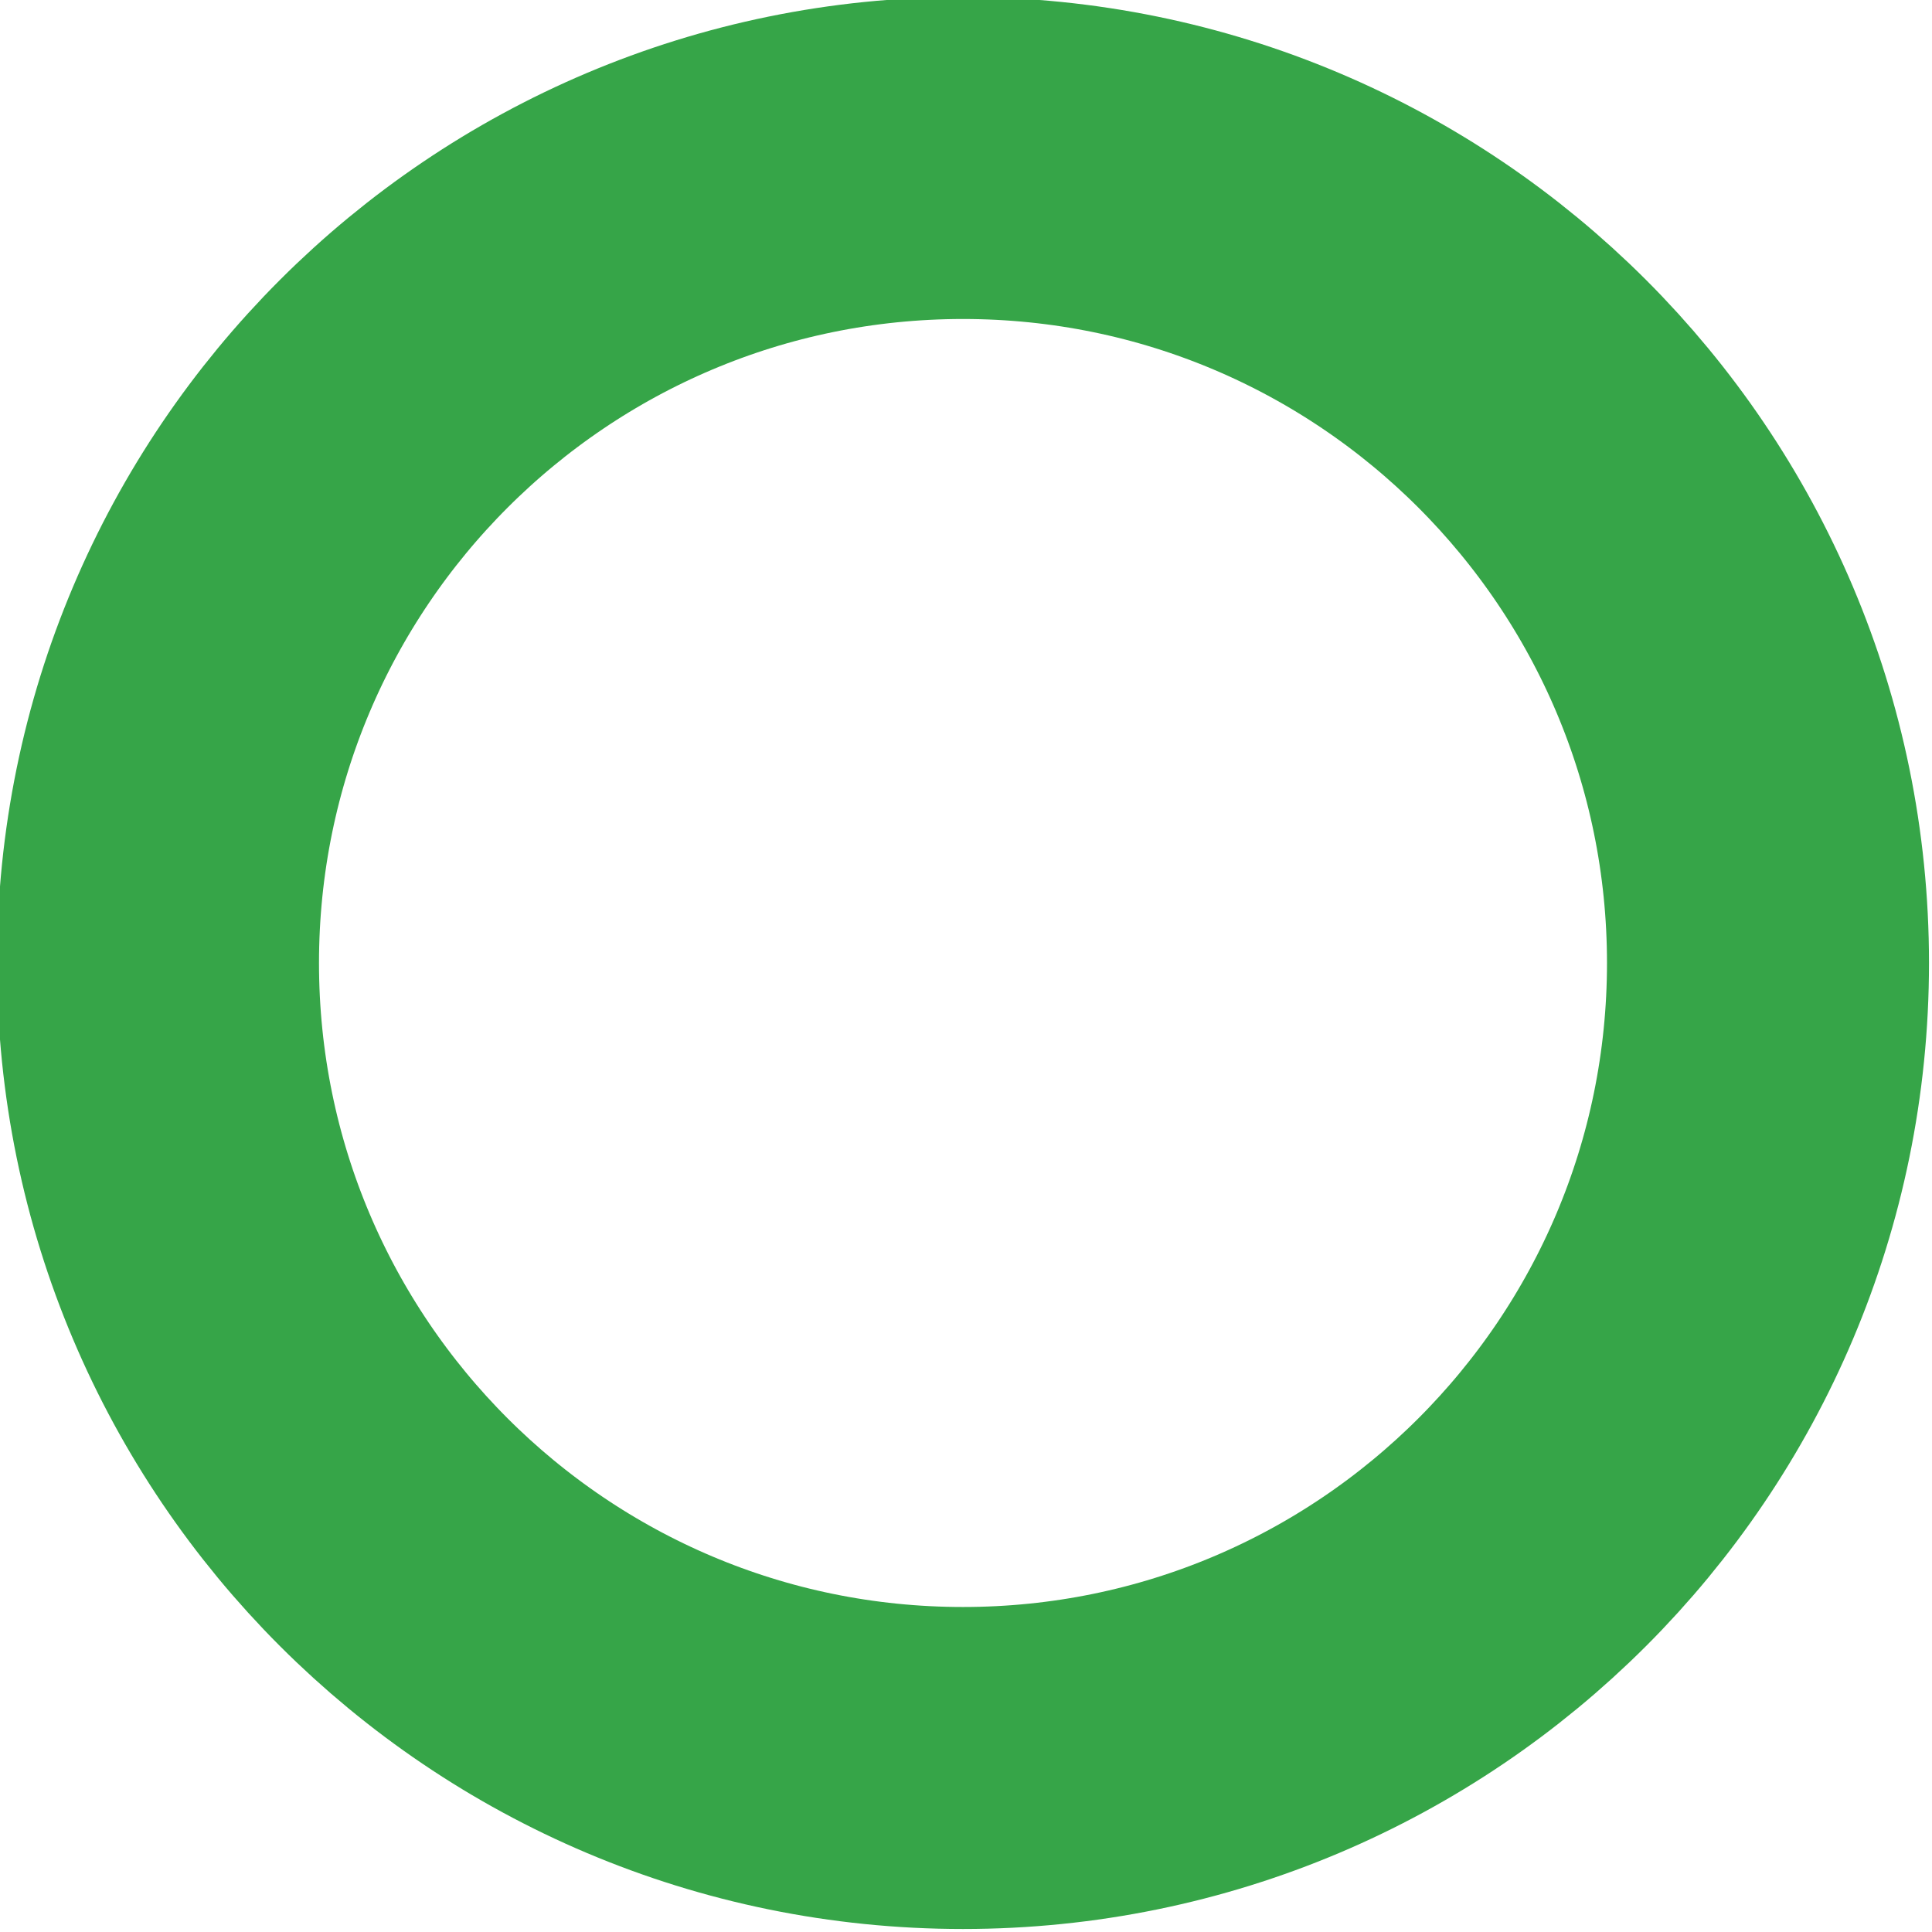
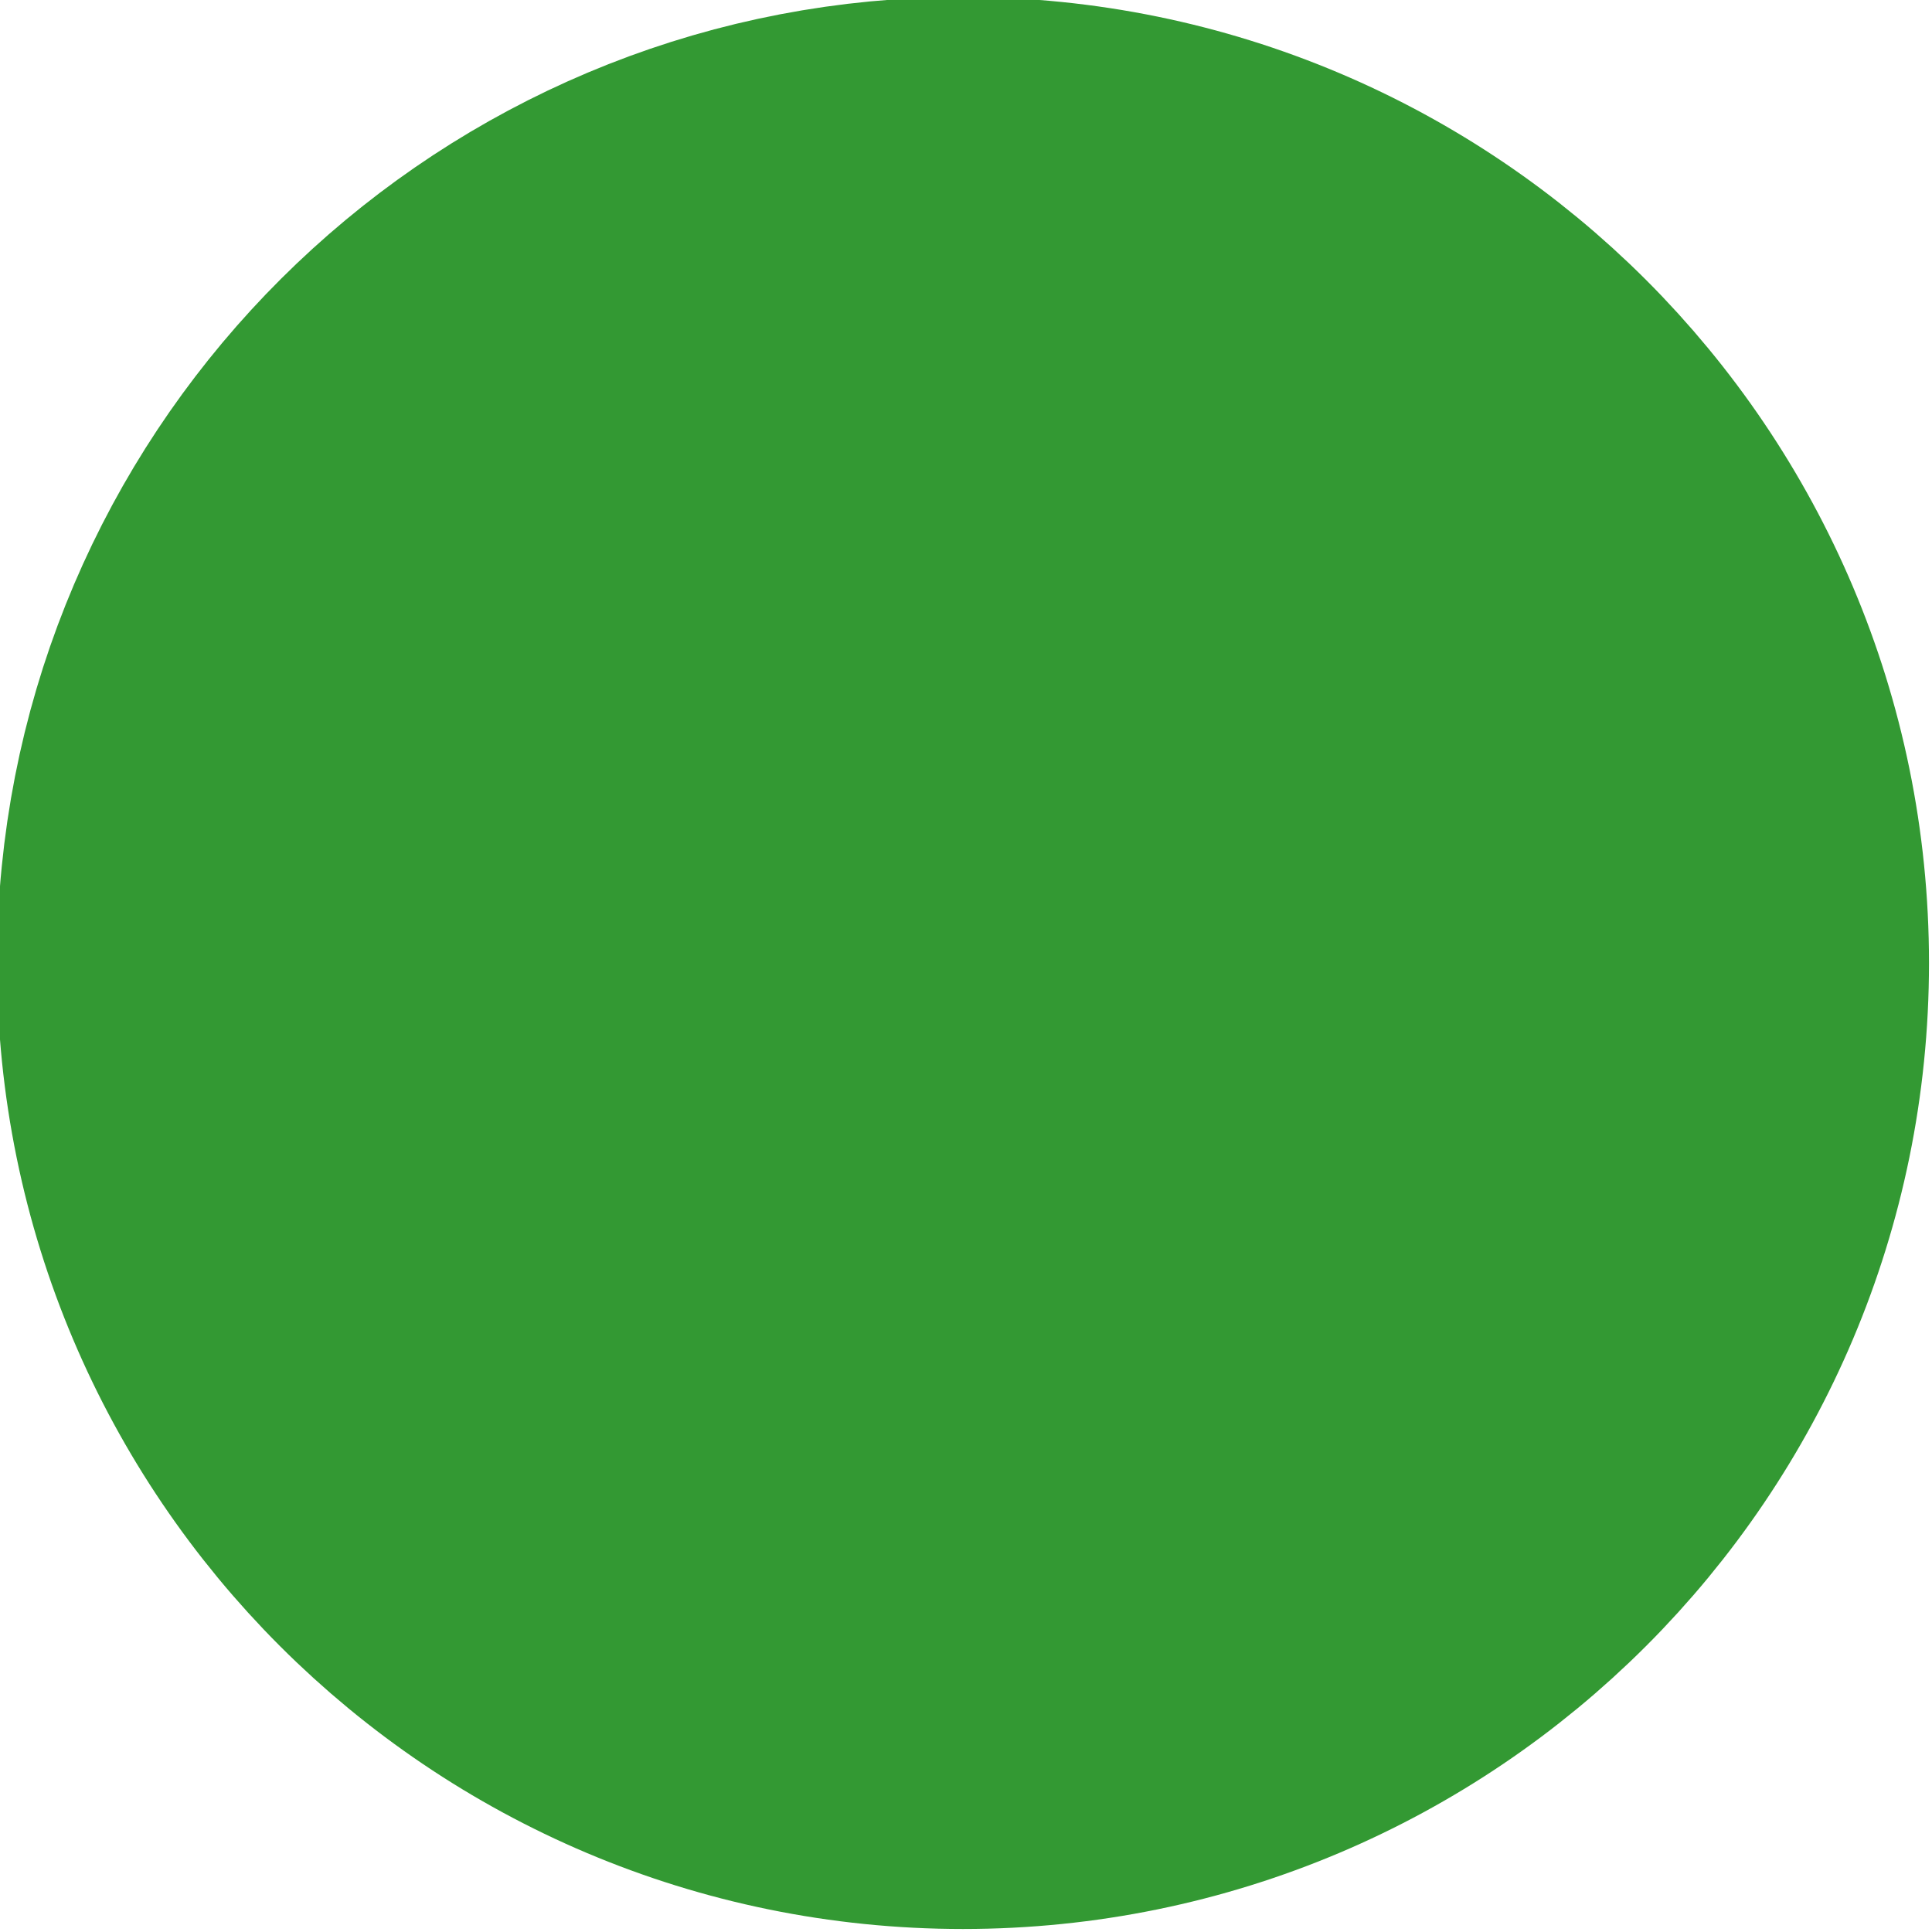
<svg xmlns="http://www.w3.org/2000/svg" version="1.1" id="Layer_1" x="0px" y="0px" width="18px" height="18px" viewBox="0 0 18 18" enable-background="new 0 0 18 18" xml:space="preserve">
-   <circle fill="none" stroke="#36A548" stroke-width="3" stroke-miterlimit="10" cx="8.972" cy="8.972" r="7.5" />
-   <g>
- </g>
-   <g>
- </g>
-   <g>
- </g>
-   <g>
- </g>
-   <g>
- </g>
-   <g>
- </g>
-   <g>
- </g>
-   <g>
- </g>
-   <g>
- </g>
-   <g>
- </g>
-   <g>
- </g>
-   <g>
- </g>
-   <g>
- </g>
-   <g>
- </g>
-   <g>
- </g>
+   <path fill="#339933" stroke="#339933" stroke-width="3" stroke-miterlimit="10" d="M8.972,1.472c4.142,0,7.5,3.358,7.5,7.5  s-3.358,7.5-7.5,7.5s-7.5-3.358-7.5-7.5c0-0.253,0.012-0.503,0.037-0.75C1.885,4.432,5.083,1.472,8.972,1.472z" />
</svg>
